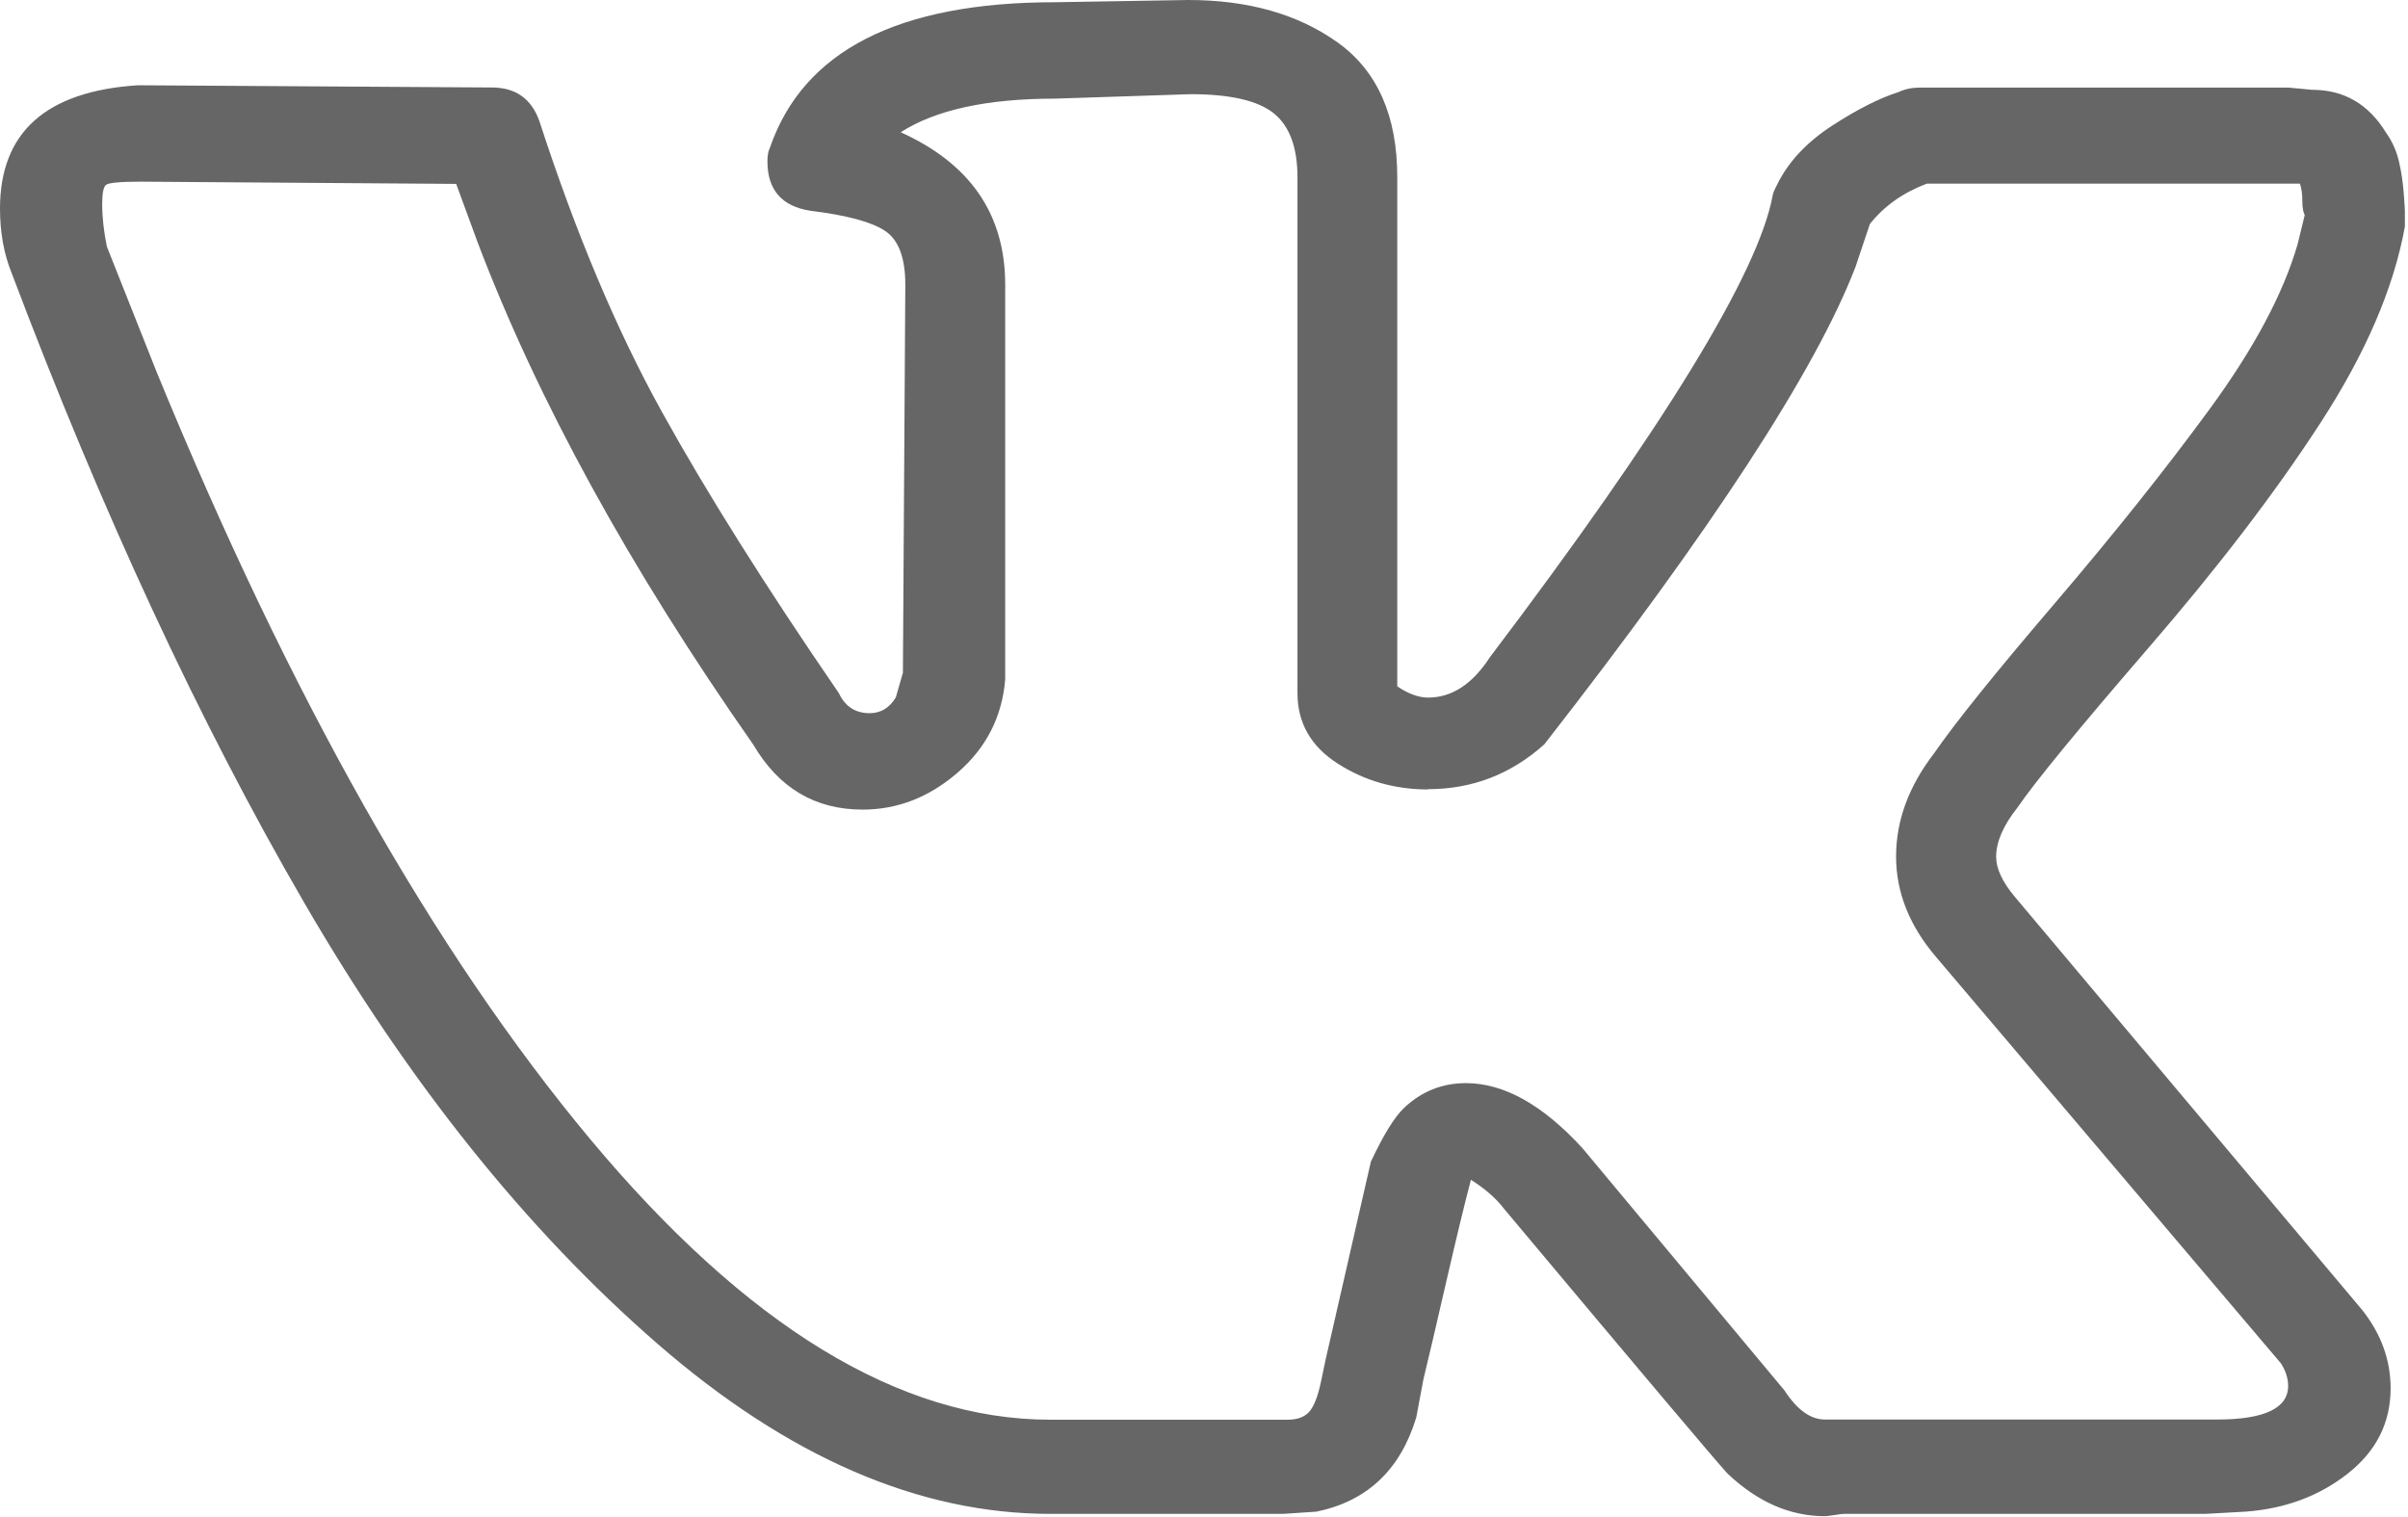
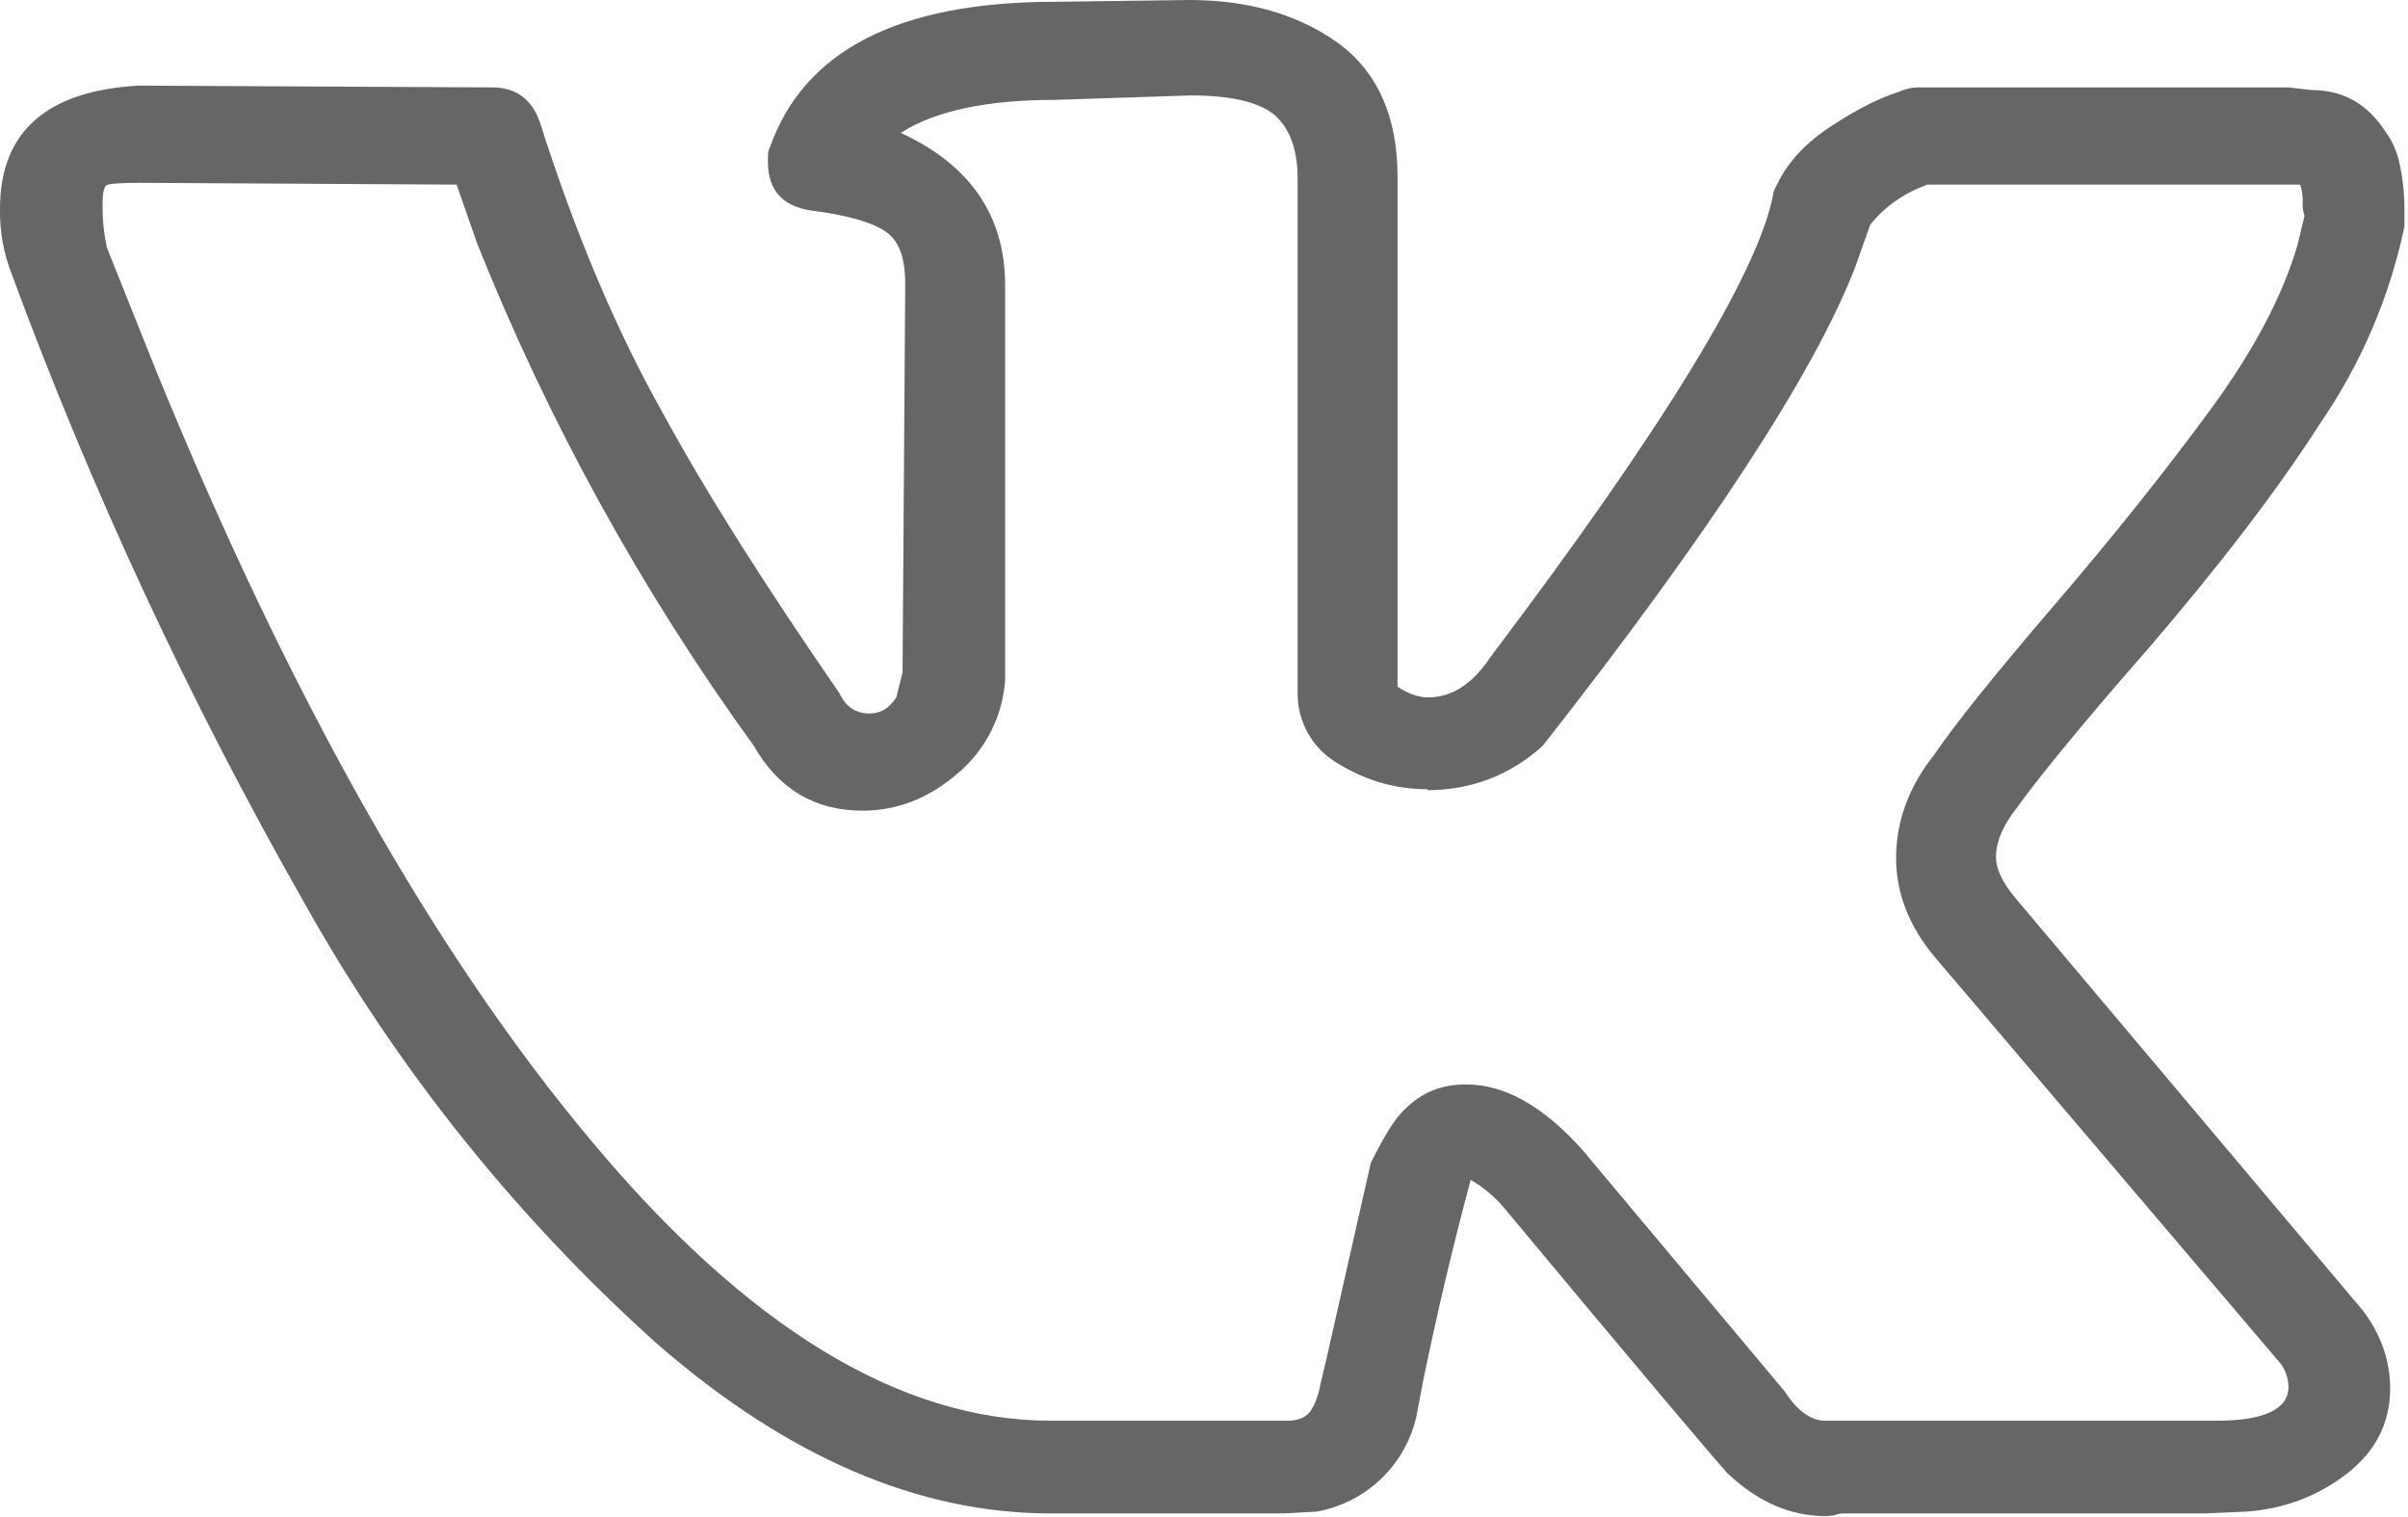
<svg xmlns="http://www.w3.org/2000/svg" width="27" height="17" fill="none" viewBox="0 0 27 17">
-   <path fill="#666" d="M0 2.339c0-.855.515-1.316 1.545-1.383l3.97.025c.266 0 .444.126.533.377.408 1.257.866 2.343 1.372 3.257.506.914 1.168 1.966 1.985 3.156.071.151.186.226.346.226.124 0 .222-.059.293-.176l.08-.277.027-4.351c0-.302-.075-.503-.227-.604-.151-.101-.431-.176-.839-.226-.32-.05-.48-.235-.48-.553 0-.067.009-.117.027-.151C9.005.57 10.071.025 11.83.025L13.322 0c.675 0 1.234.159 1.679.478.444.319.666.822.666 1.509v5.709c.124.084.24.126.346.126.266 0 .497-.151.693-.453 1.954-2.582 3.011-4.309 3.171-5.18 0-.017.018-.059.053-.126.124-.251.329-.469.613-.654.284-.184.533-.31.746-.377.071-.034.151-.05.24-.05h4.13l.267.025c.355 0 .63.159.826.478a.912.912 0 0 1 .147.327c.027.117.044.235.053.352.009.117.013.184.013.201v.176c-.124.687-.44 1.421-.946 2.2-.506.78-1.15 1.622-1.932 2.527-.781.905-1.27 1.5-1.465 1.786-.16.201-.24.386-.24.553 0 .134.071.285.213.453l3.89 4.627c.213.268.32.562.32.88 0 .386-.16.704-.48.956-.32.252-.702.394-1.146.427l-.453.025h-4.05c-.018 0-.053.004-.107.013-.053.008-.089.013-.107.013-.391 0-.755-.159-1.092-.478-.124-.134-.959-1.123-2.504-2.967-.089-.117-.213-.226-.373-.327-.071.268-.164.654-.28 1.157-.115.503-.2.863-.253 1.081l-.08.427c-.178.587-.551.939-1.119 1.056l-.373.025h-2.611c-1.474 0-2.944-.637-4.409-1.911-1.465-1.274-2.784-2.921-3.957-4.942C2.238 8.102 1.146 5.75.133 3.068.044 2.85 0 2.607 0 2.339ZM16.013 8.852c-.373 0-.711-.096-1.012-.289-.302-.193-.453-.457-.453-.792v-5.784c0-.335-.089-.574-.266-.717-.178-.142-.488-.214-.932-.214l-1.519.05c-.764 0-1.341.126-1.732.377.781.352 1.172.922 1.172 1.71v4.426c-.035.419-.213.767-.533 1.044-.32.277-.675.415-1.066.415-.533 0-.941-.243-1.226-.729-1.385-1.978-2.416-3.856-3.091-5.633l-.24-.654L1.572 2.037c-.231 0-.36.013-.386.038-.027.025-.04.096-.04.214 0 .151.018.31.053.478l.559 1.408c1.492 3.638 3.113 6.505 4.862 8.601 1.75 2.096 3.468 3.143 5.155 3.143h2.664c.107 0 .186-.029.24-.088.053-.059.098-.172.133-.34l.053-.252.506-2.213c.142-.302.266-.503.373-.604.195-.184.426-.277.693-.277.426 0 .861.243 1.306.729l2.265 2.716c.142.218.293.327.453.327h4.396c.533 0 .799-.126.799-.377 0-.084-.027-.168-.08-.252l-3.863-4.552c-.302-.352-.453-.729-.453-1.132s.142-.788.426-1.157c.231-.335.679-.893 1.345-1.672.666-.78 1.248-1.509 1.745-2.188.497-.679.826-1.295.986-1.848l.08-.327c-.018-.034-.027-.088-.027-.164 0-.075-.009-.138-.027-.189h-4.183c-.267.101-.48.252-.639.453l-.16.478c-.444 1.157-1.607 2.942-3.49 5.356-.373.335-.808.503-1.306.503Z" />
+   <path fill="#666" d="M0 2.34C0 1.48.52 1.02 1.55.96l3.97.02c.26 0 .44.13.53.38.4 1.26.86 2.34 1.37 3.25.5.92 1.17 1.97 1.99 3.16.07.15.18.23.34.23.13 0 .22-.06.3-.18l.07-.28.03-4.35c0-.3-.07-.5-.23-.6-.15-.1-.43-.18-.83-.23-.32-.05-.48-.23-.48-.55 0-.07 0-.12.02-.15C9.01.57 10.07.02 11.83.02l1.5-.02C14 0 14.55.16 15 .48c.44.32.67.82.67 1.5V7.7c.12.08.24.12.34.12.27 0 .5-.15.7-.45 1.95-2.58 3-4.31 3.17-5.18 0-.02.01-.06.05-.13.12-.25.33-.47.61-.65.29-.19.53-.31.75-.38a.55.55 0 0 1 .24-.05h4.13l.26.03c.36 0 .63.16.83.47a.91.91 0 0 1 .15.33 2.4 2.4 0 0 1 .06.55v.18a6.11 6.11 0 0 1-.94 2.2c-.5.78-1.15 1.62-1.93 2.53-.79.9-1.27 1.5-1.47 1.78-.16.2-.24.39-.24.56 0 .13.07.28.21.45l3.9 4.63c.2.26.31.56.31.88 0 .38-.16.7-.48.95-.32.25-.7.4-1.14.43l-.46.02h-4.04c-.02 0-.06 0-.11.02a.86.86 0 0 1-.1.01c-.4 0-.76-.16-1.1-.48-.12-.13-.96-1.12-2.5-2.97a1.39 1.39 0 0 0-.38-.32 38.47 38.47 0 0 0-.53 2.24l-.08.42a1.4 1.4 0 0 1-1.12 1.06l-.37.02h-2.61c-1.48 0-2.95-.63-4.41-1.9a19.3 19.3 0 0 1-3.96-4.95A47.5 47.5 0 0 1 .13 3.07 1.91 1.91 0 0 1 0 2.34Zm16.01 6.51c-.37 0-.7-.1-1.01-.29a.9.9 0 0 1-.45-.79V2c0-.34-.1-.58-.27-.72-.18-.14-.49-.21-.93-.21l-1.52.05c-.76 0-1.34.12-1.73.37.78.36 1.17.93 1.17 1.71v4.43a1.5 1.5 0 0 1-.53 1.04c-.32.28-.68.42-1.07.42-.53 0-.94-.24-1.22-.73a26.16 26.16 0 0 1-3.1-5.63l-.23-.66-3.55-.02c-.23 0-.36.01-.38.03-.03.03-.04.1-.04.22 0 .15.01.3.05.48l.56 1.4c1.49 3.64 3.11 6.51 4.86 8.6 1.75 2.1 3.47 3.15 5.16 3.15h2.66c.1 0 .19-.03.24-.09.05-.06.1-.17.13-.34l.06-.25.5-2.21c.15-.3.27-.5.38-.6.2-.2.42-.28.69-.28.43 0 .86.24 1.3.73l2.27 2.71c.14.22.3.33.45.33h4.4c.53 0 .8-.13.8-.38a.47.47 0 0 0-.08-.25l-3.87-4.55c-.3-.35-.45-.73-.45-1.13s.14-.8.43-1.16c.23-.34.68-.9 1.34-1.67.67-.78 1.25-1.51 1.75-2.19.5-.68.82-1.3.98-1.85l.08-.33a.37.37 0 0 1-.02-.16c0-.07-.01-.14-.03-.19h-4.18c-.27.1-.48.25-.64.45L20.8 3c-.45 1.16-1.6 2.94-3.5 5.36-.36.33-.8.5-1.3.5Z" />
</svg>
